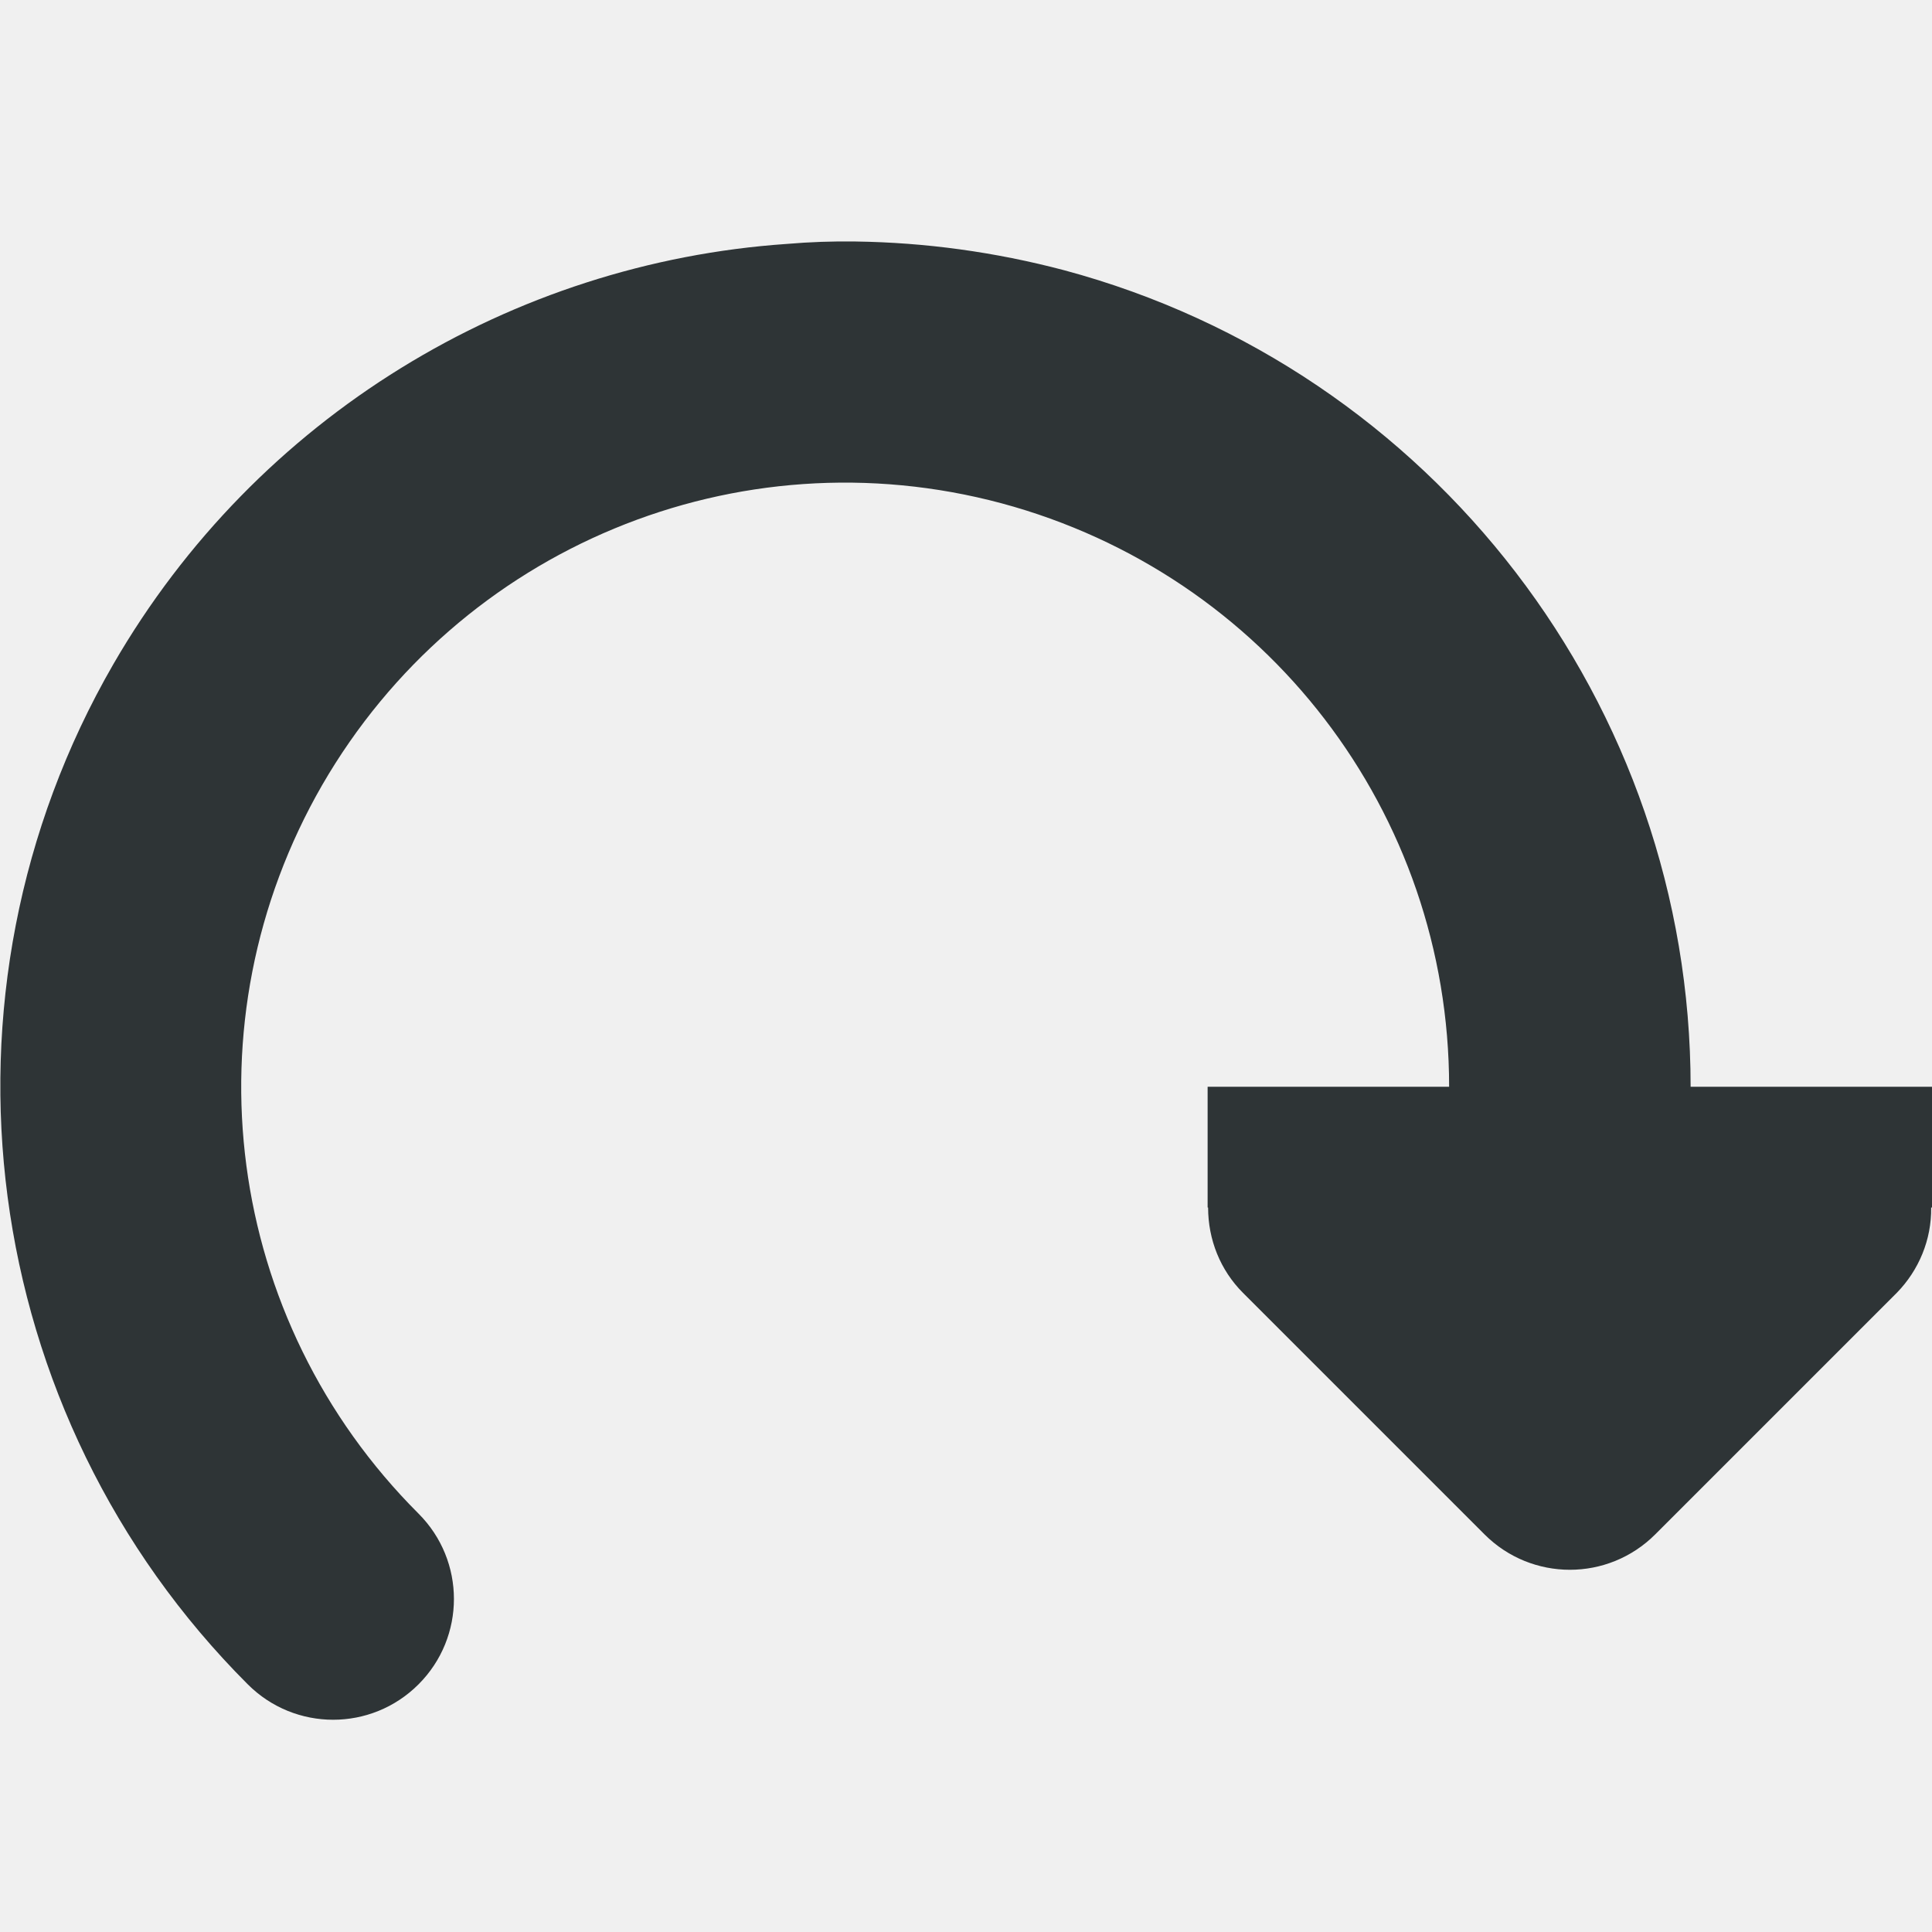
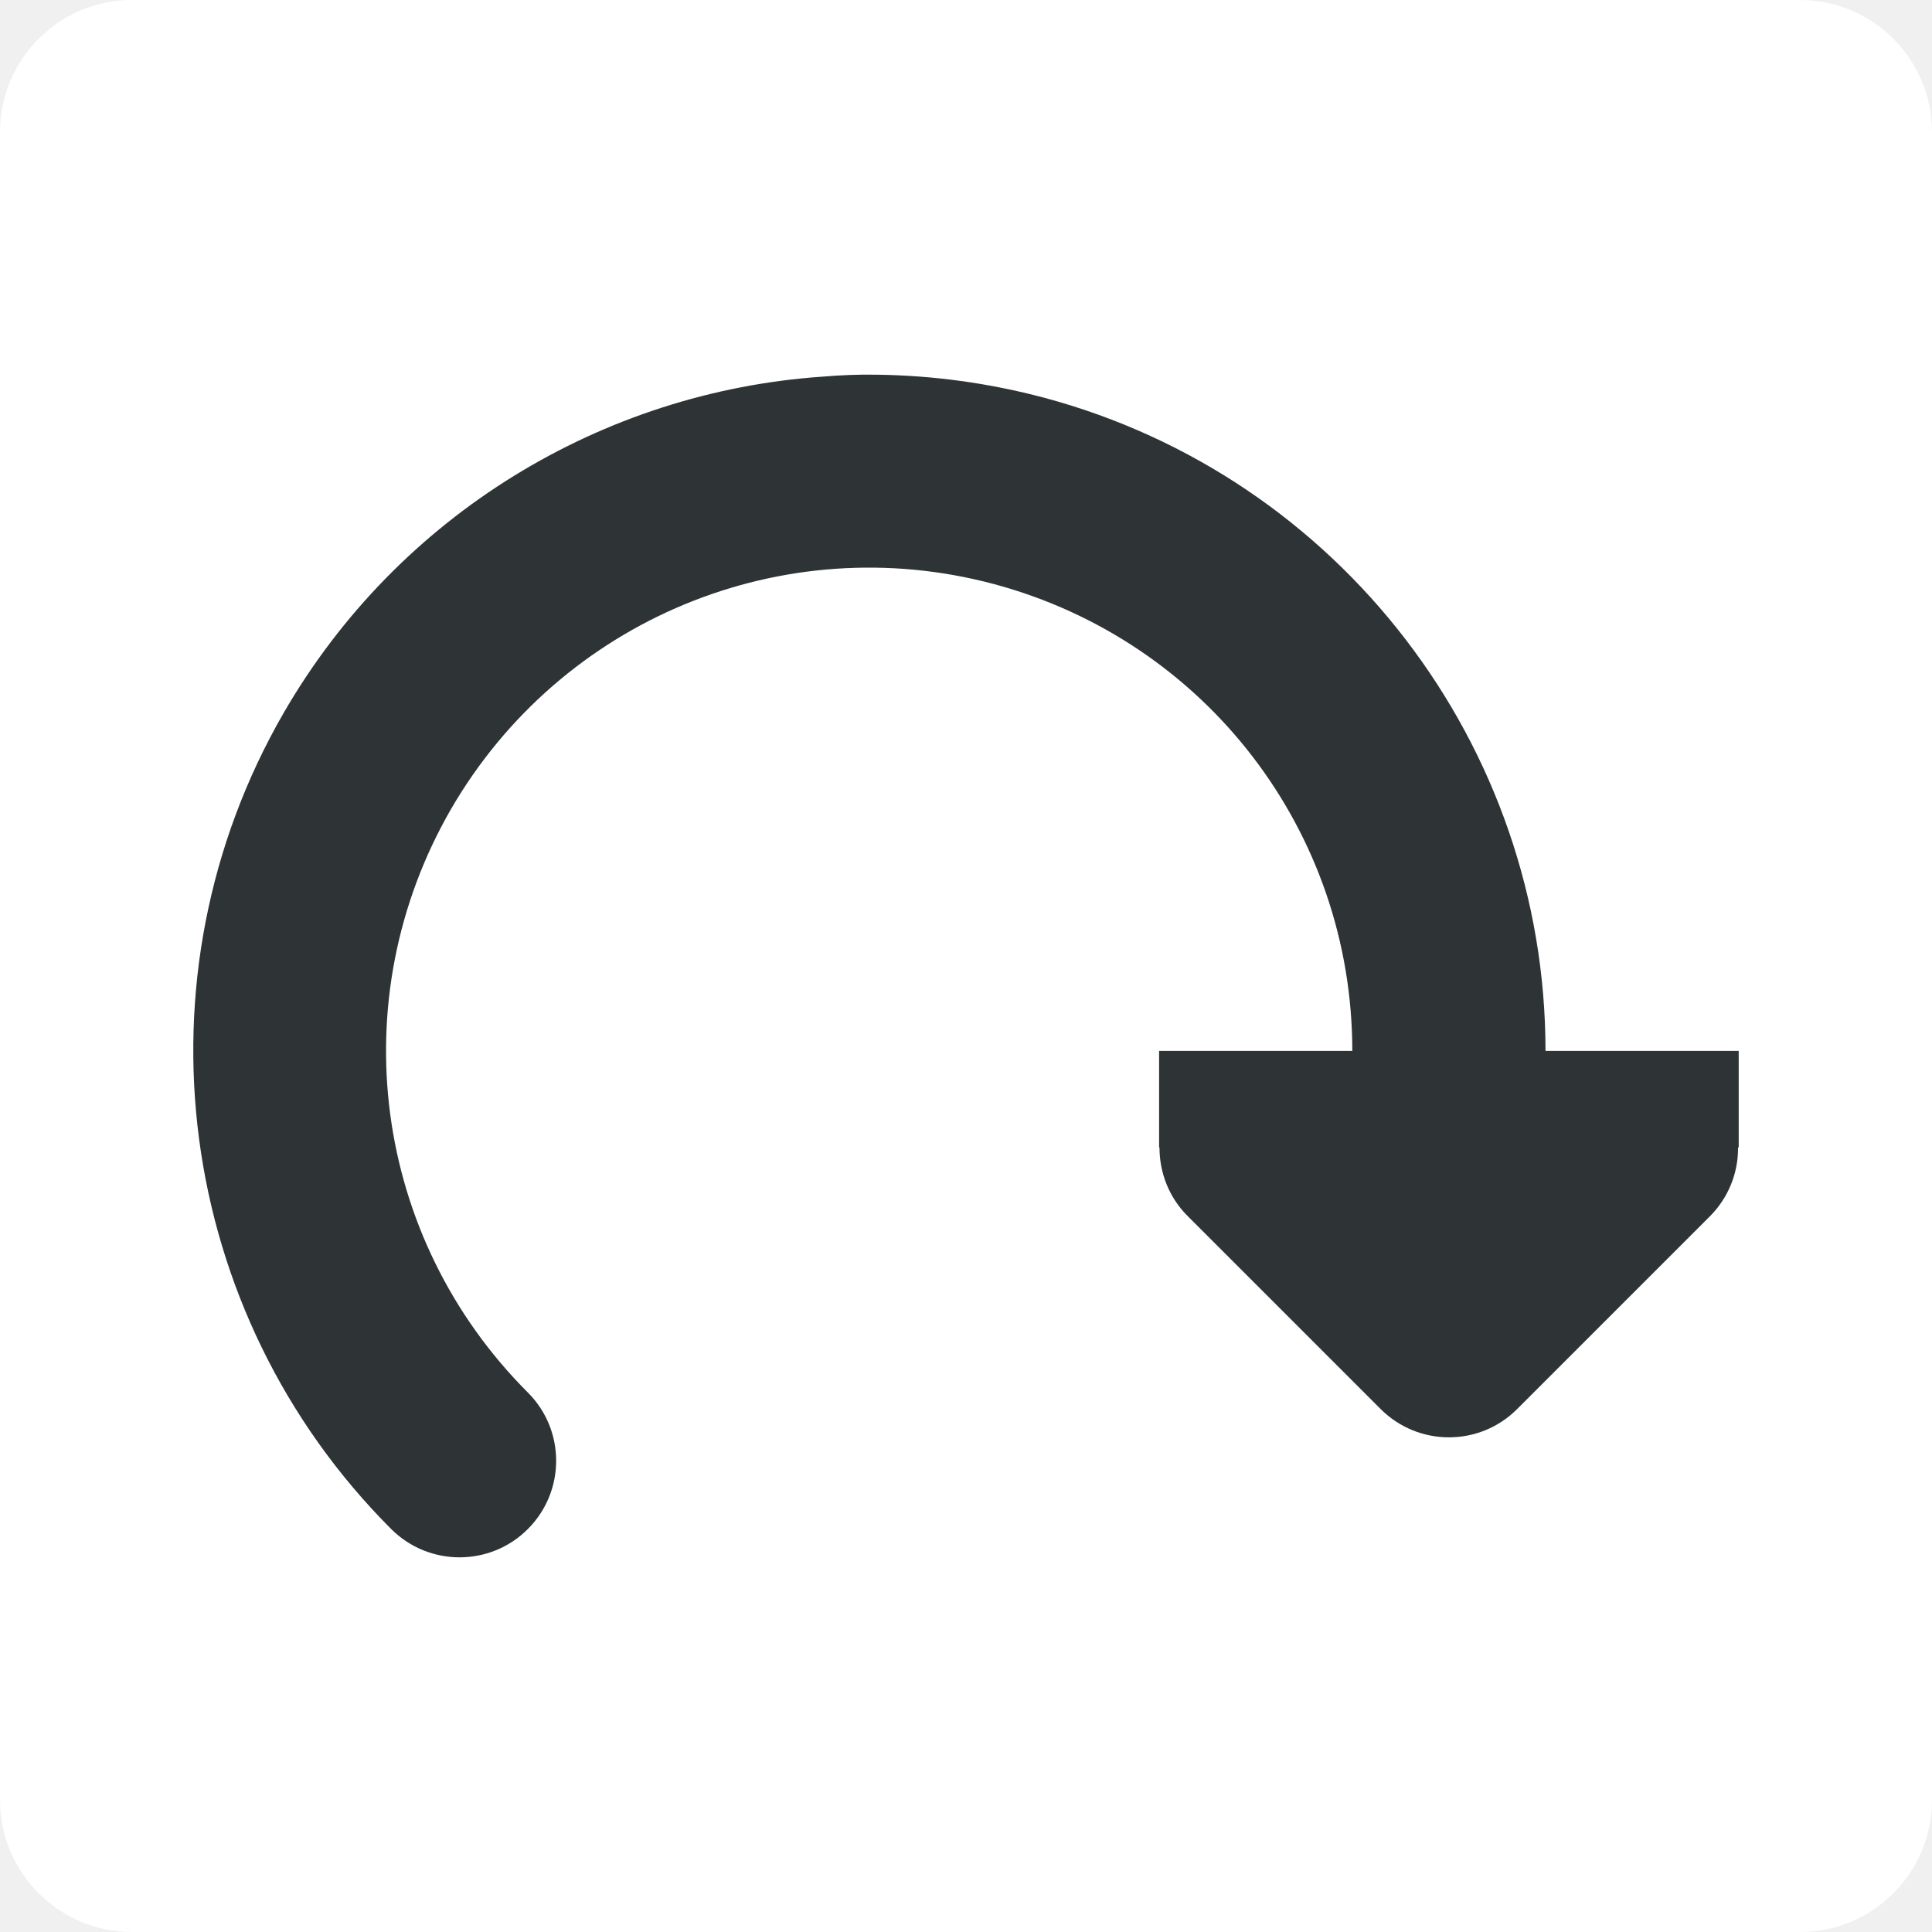
- <svg xmlns="http://www.w3.org/2000/svg" height="16px" viewBox="0 0 16 16" width="16px">
-   <path d="m 7.086 2 c 0.574 0.008 1.152 0.086 1.727 0.238 c 3.055 0.82 5.188 3.598 5.188 6.762 h 2 v 1 h -0.008 c 0.004 0.266 -0.102 0.52 -0.285 0.707 l -2 2 c -0.391 0.391 -1.023 0.391 -1.414 0 l -2 -2 c -0.188 -0.188 -0.289 -0.441 -0.289 -0.707 h -0.004 v -1 h 2 c 0 -2.27 -1.516 -4.242 -3.707 -4.832 c -2.188 -0.586 -4.488 0.367 -5.625 2.332 c -1.133 1.965 -0.809 4.43 0.797 6.035 c 0.391 0.391 0.391 1.023 0 1.414 s -1.023 0.391 -1.414 0 c -2.238 -2.238 -2.695 -5.711 -1.113 -8.449 c 1.188 -2.055 3.305 -3.324 5.578 -3.48 c 0.188 -0.016 0.379 -0.023 0.57 -0.02 z m 0 0" fill="#2e3436" />
+ <svg xmlns="http://www.w3.org/2000/svg" height="20" viewBox="0 0 20 20" width="20" version="1.1" id="svg1">
+   <defs />
+   <path id="rect1" fill="#ffffff" d="M1.368,0 L18.632,0 A1.368 1.368 0 0 1 20,1.368 L20,18.632 A1.368 1.368 0 0 1 18.632,20 L1.368,20 A1.368 1.368 0 0 1 0,18.632 L0,1.368 A1.368 1.368 0 0 1 1.368,0 Z" />
+   <path id="path1" fill="#2e3436" d="M9.085,3.879 C9.66,3.887 10.238,3.965 10.812,4.118 C13.867,4.938 15.999,7.715 15.999,10.879 L17.999,10.879 L17.999,11.879 L17.992,11.879 C17.995,12.145 17.89,12.399 17.706,12.586 L15.706,14.586 C15.316,14.977 14.683,14.977 14.292,14.586 L12.292,12.586 C12.105,12.399 12.003,12.145 12.003,11.879 L11.999,11.879 L11.999,10.879 L13.999,10.879 C13.999,8.61 12.484,6.637 10.292,6.047 C8.105,5.461 5.804,6.415 4.667,8.379 C3.535,10.344 3.859,12.809 5.464,14.415 C5.855,14.805 5.855,15.438 5.464,15.829 C5.074,16.219 4.441,16.219 4.05,15.829 C1.812,13.59 1.355,10.118 2.937,7.379 C4.124,5.325 6.242,4.055 8.515,3.899 C8.702,3.883 8.894,3.875 9.085,3.879 Z" />
</svg>
